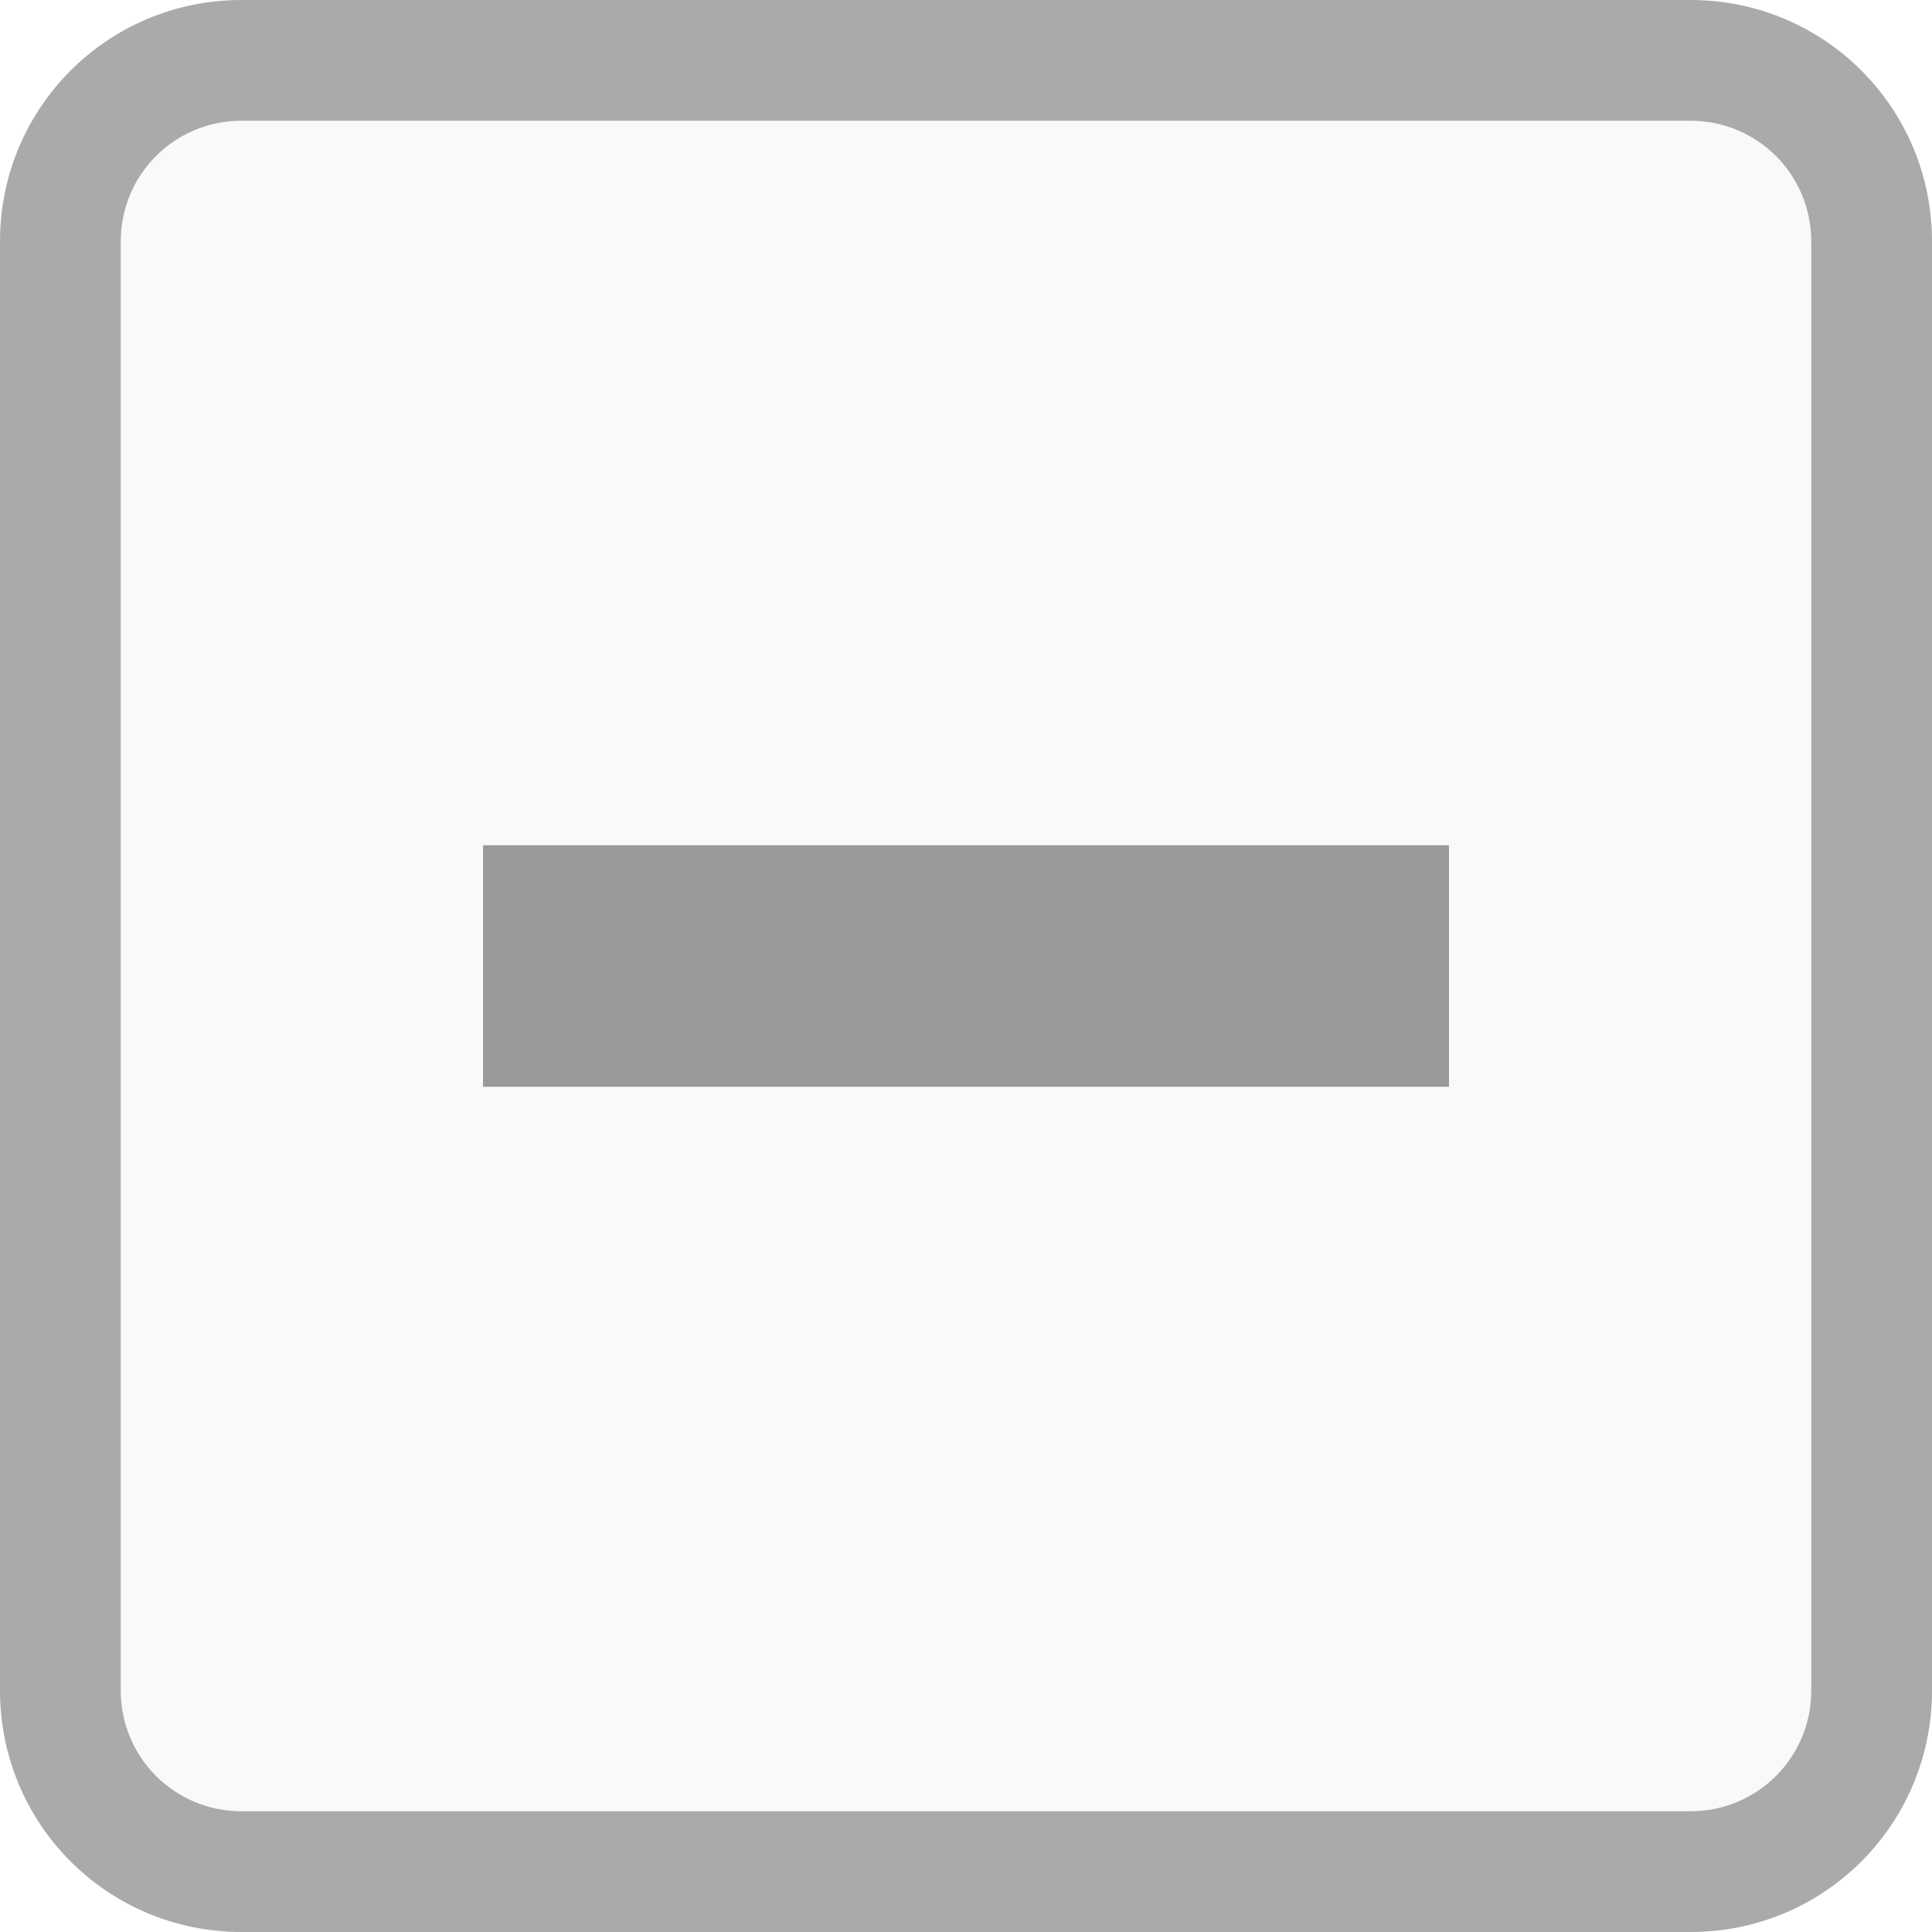
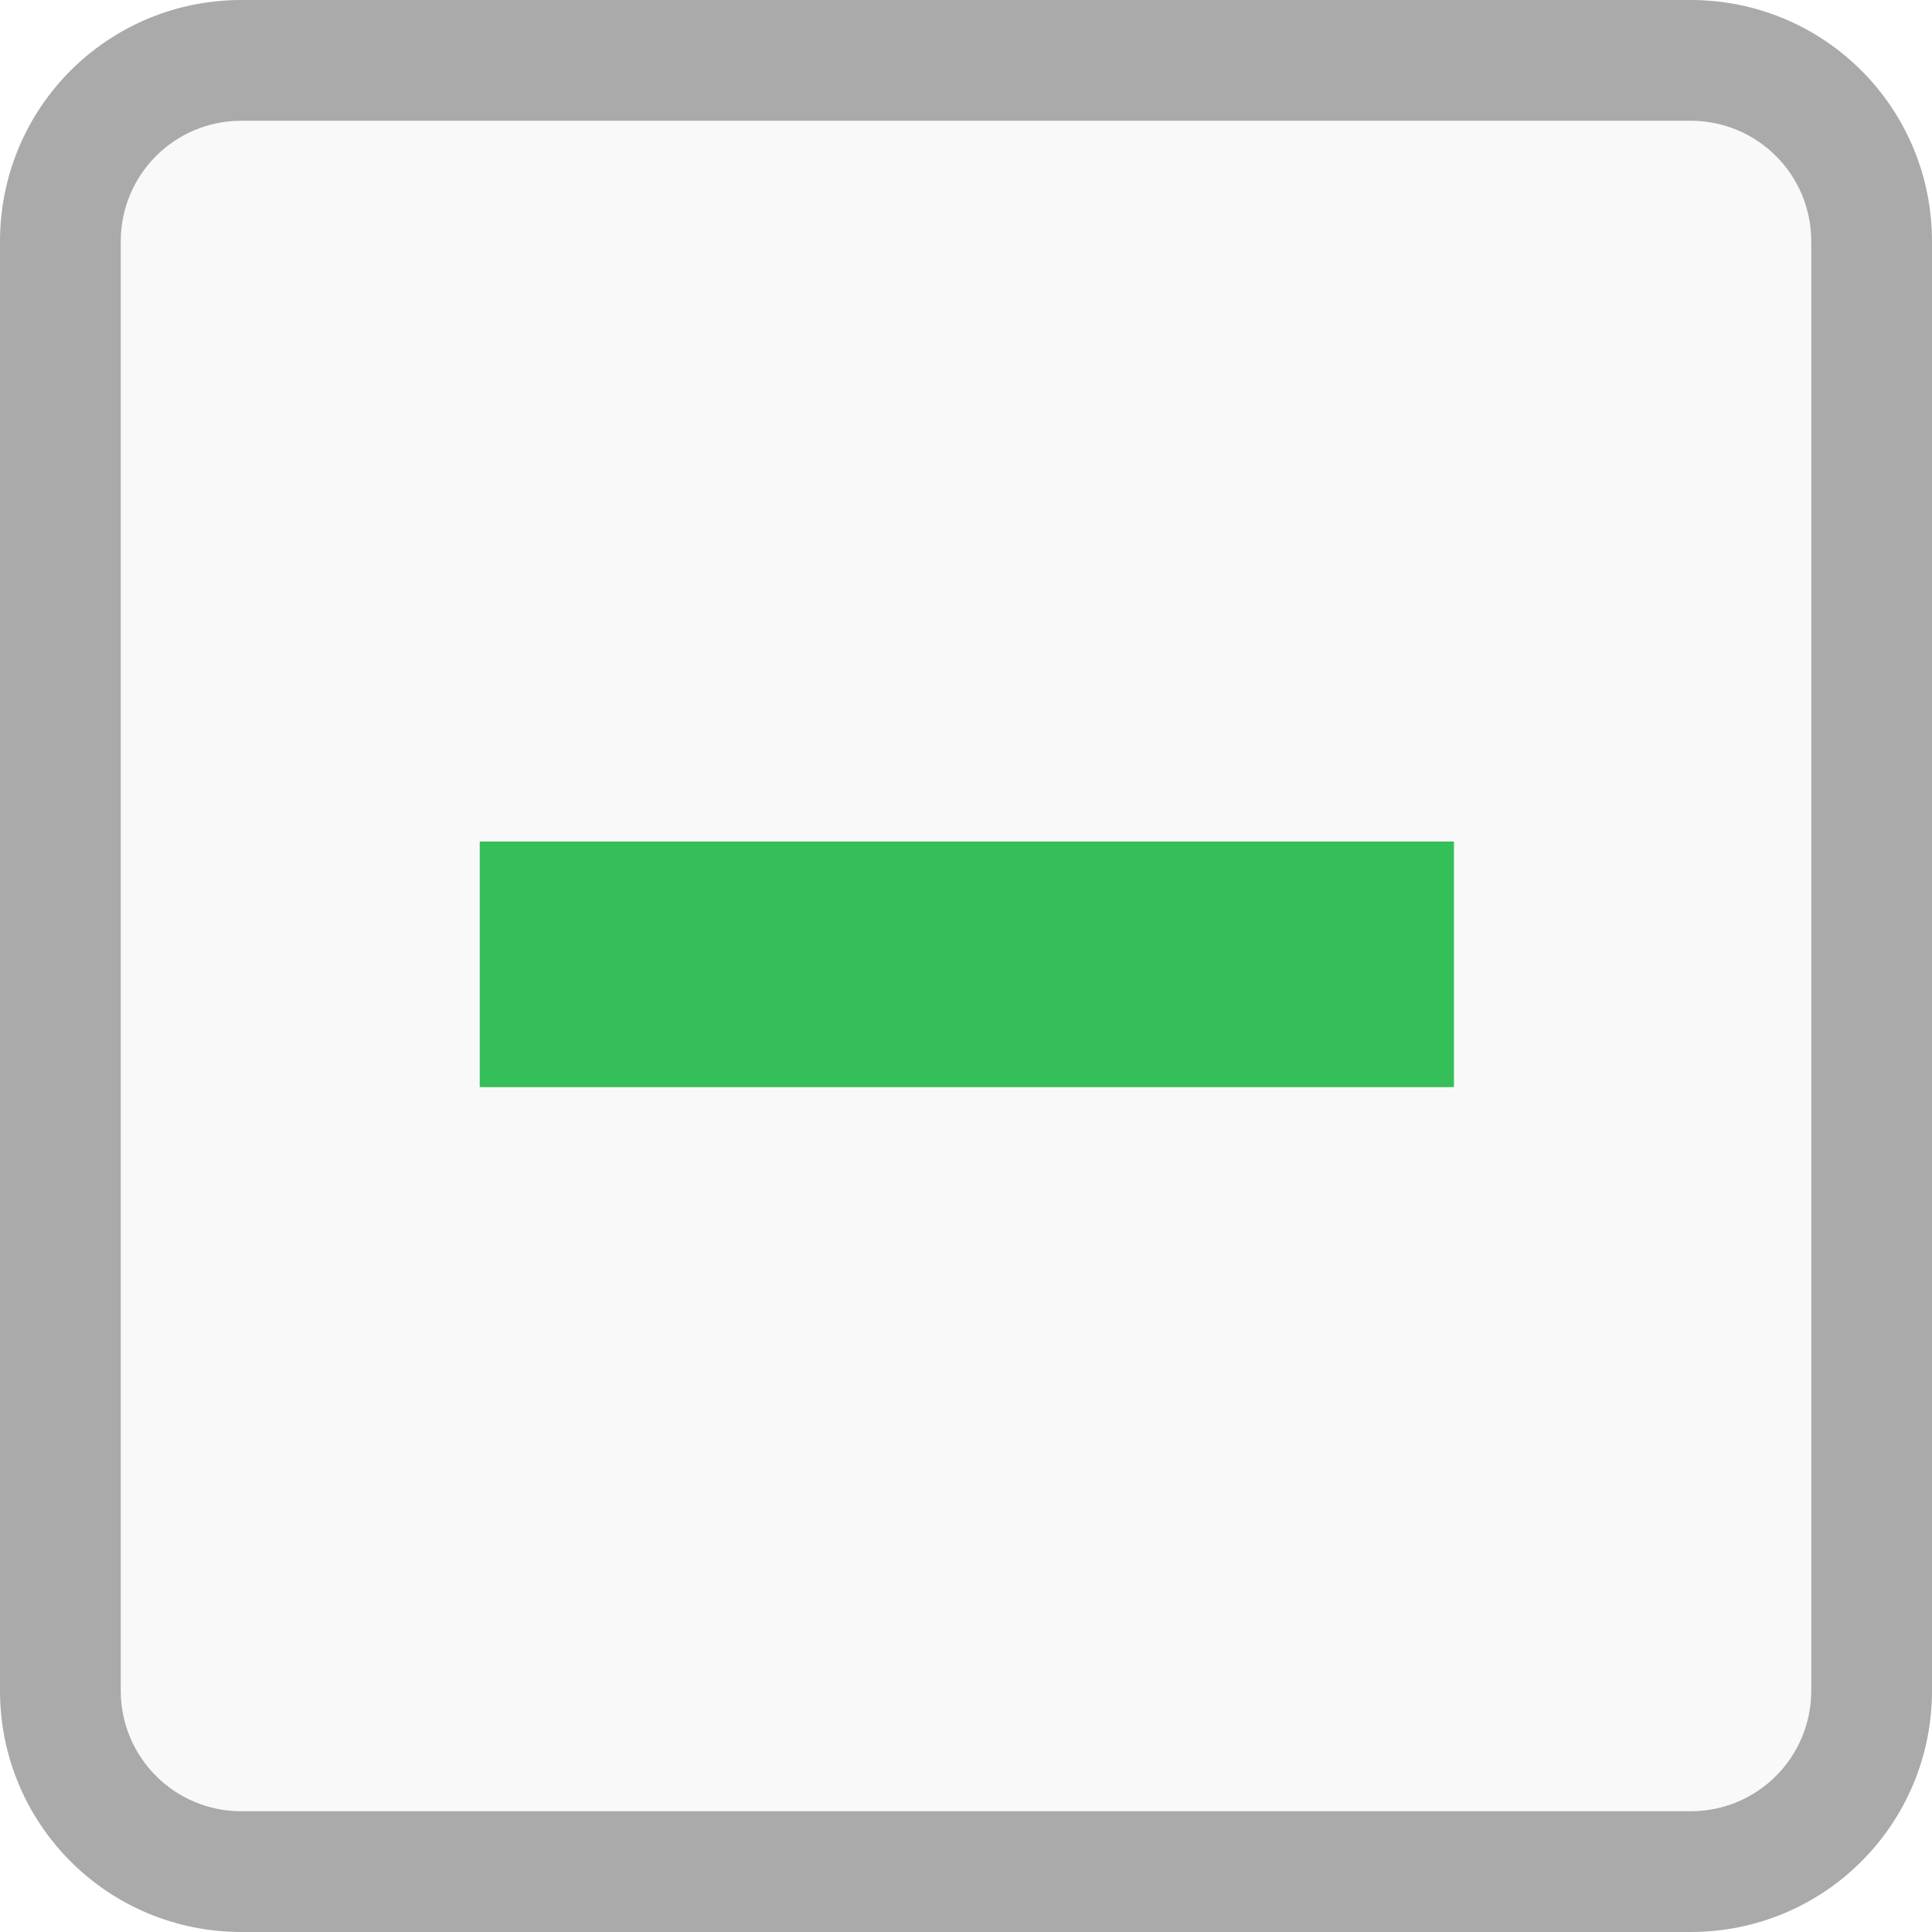
- <svg xmlns="http://www.w3.org/2000/svg" viewBox="0 0 16 16" id="svg2" version="1.1" width="100%" height="100%">
+ <svg xmlns="http://www.w3.org/2000/svg" viewBox="0 0 16 16" id="svg2" version="1.1">
  <defs id="defs14" />
  <g transform="translate(0 -1036.362)" id="g4">
    <rect width="14" x="1" y="1" rx="1" height="14" style="fill:#f9f9f9" transform="translate(0 1036.362)" id="rect6" />
    <path style="fill:#aaa" d="M 2 0 C 0.892 0 3.2526065e-18 0.892 0 2 L 0 14 C 0 15.108 0.892 16 2 16 L 14 16 C 15.108 16 16 15.108 16 14 L 16 2 C 16 0.892 15.108 3.2526065e-18 14 0 L 2 0 z M 2 1 L 14 1 C 14.554 1 15 1.446 15 2 L 15 14 C 15 14.554 14.554 15 14 15 L 2 15 C 1.446 15 1 14.554 1 14 L 1 2 C 1 1.446 1.446 1 2 1 z " transform="translate(0 1036.362)" id="path8" />
-     <rect width="8" x="4" y="1043.362" height="2" style="fill:#999999;color:#000000;fill-opacity:1;fill-rule:nonzero;stroke-width:1;stroke-linecap:butt;stroke-linejoin:miter;stroke-miterlimit:4;stroke-opacity:1;stroke-dasharray:none;stroke-dashoffset:0;marker:none;visibility:visible;display:inline;overflow:visible;enable-background:accumulate" id="rect10" />
+     <rect width="8" x="4" y="1043.362" height="2" style="fill:#d64937" id="rect10" />
  </g>
+   <path style="opacity:1;fill:#35bf59;fill-opacity:1" d="m 3.973,7.986 0,-1.017 4.034,0 4.034,0 0,1.017 0,1.017 -4.034,0 -4.034,0 0,-1.017 z" id="path4146" />
</svg>
